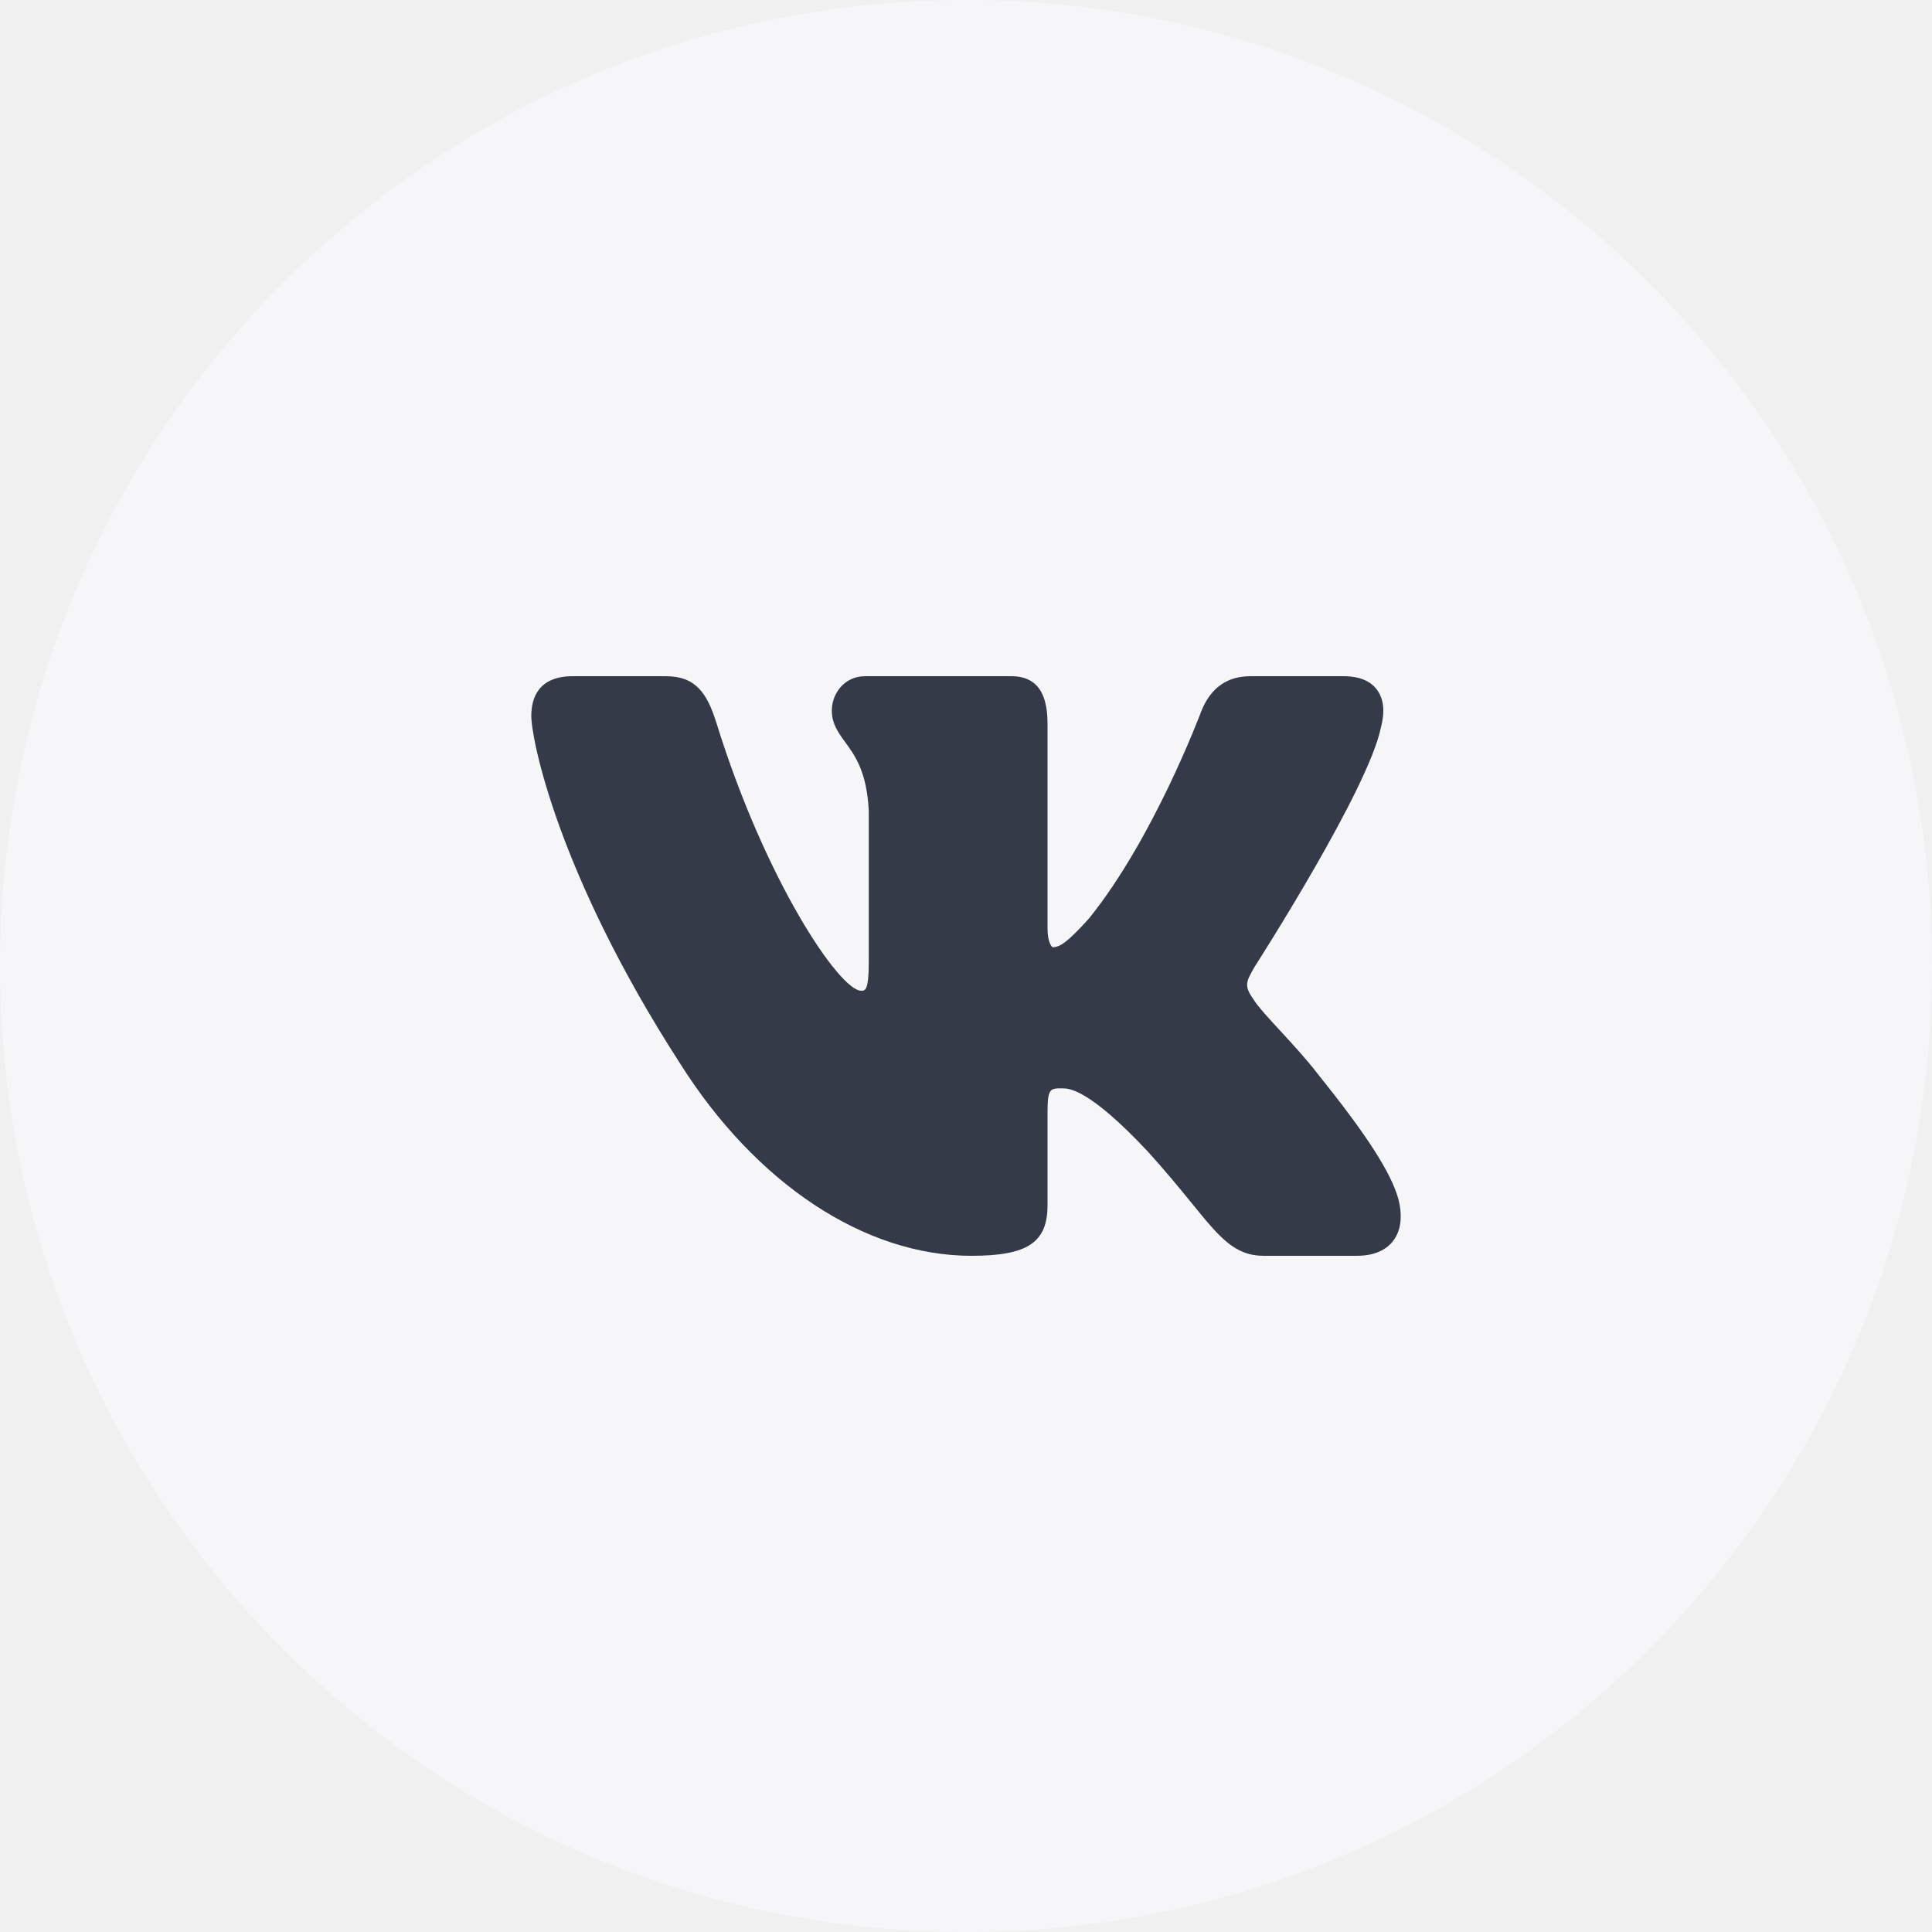
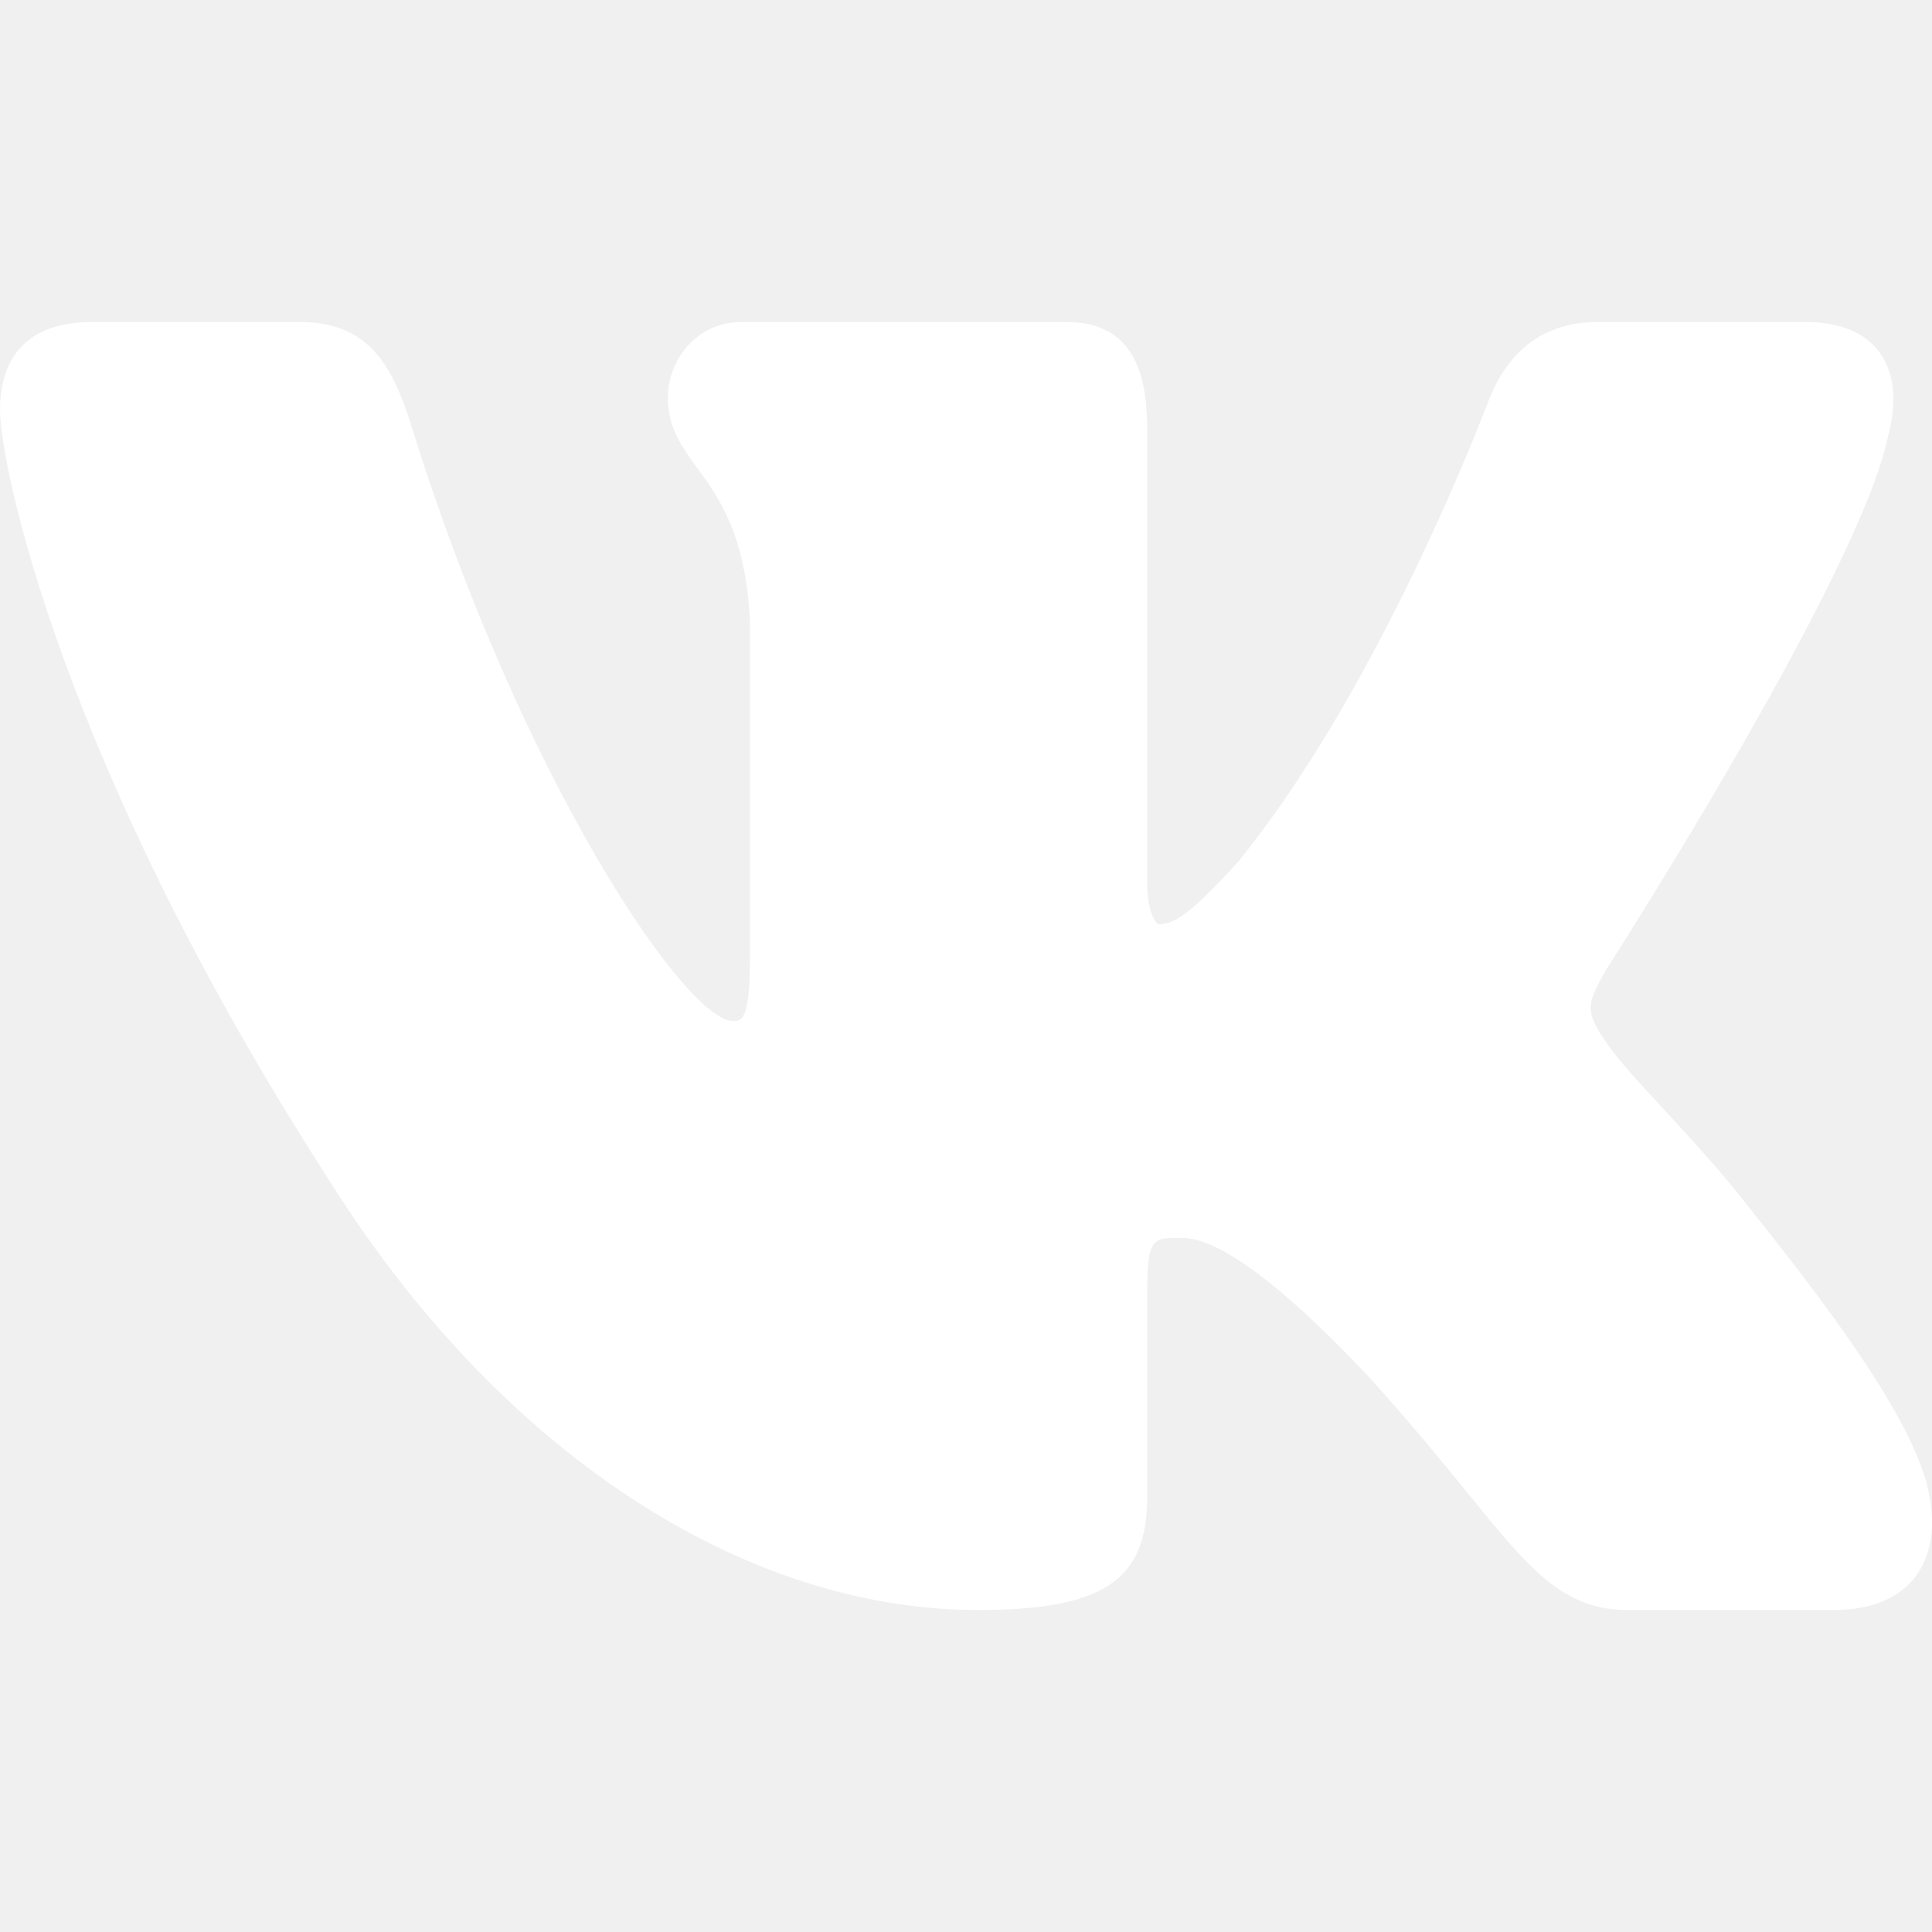
- <svg xmlns="http://www.w3.org/2000/svg" width="40" height="40" viewBox="0 0 40 40" fill="none">
-   <rect width="40" height="40" rx="20" fill="#F6F6F9" />
-   <path d="M28.09 26H26.164C25.559 26 25.247 25.615 24.679 24.917C24.444 24.629 24.153 24.27 23.767 23.844C22.538 22.533 22.127 22.533 21.991 22.533C21.74 22.533 21.688 22.533 21.688 23.042V24.951C21.688 25.726 21.275 26 20.112 26C17.906 26 15.649 24.508 14.075 22.01C11.548 18.092 11 15.303 11 14.823C11 14.448 11.149 14 11.86 14H13.786C14.409 14 14.643 14.358 14.836 14.977C15.846 18.23 17.382 20.512 17.83 20.512C17.91 20.512 17.987 20.512 17.987 19.921V16.786C17.947 15.977 17.697 15.635 17.496 15.361C17.355 15.167 17.222 14.985 17.222 14.711C17.222 14.361 17.48 14 17.912 14H20.938C21.61 14 21.688 14.573 21.688 15.004V19.222C21.688 19.511 21.773 19.603 21.794 19.611C21.939 19.61 22.09 19.522 22.543 19.02C23.883 17.364 24.856 14.766 24.866 14.739C25.057 14.248 25.4 14 25.889 14H27.814C28.151 14 28.389 14.102 28.524 14.302C28.652 14.492 28.674 14.746 28.591 15.059C28.332 16.337 26.065 19.876 25.969 20.027C25.791 20.342 25.753 20.41 25.964 20.71C26.059 20.857 26.277 21.093 26.507 21.342C26.762 21.619 27.051 21.932 27.285 22.237C28.288 23.485 28.786 24.255 28.947 24.807C29.063 25.245 28.968 25.512 28.867 25.659C28.762 25.815 28.541 26 28.09 26Z" fill="#343A48" />
+ <svg xmlns="http://www.w3.org/2000/svg" width="18" height="18" viewBox="0 0 18 18" fill="none">
+   <path d="M17.09 15H15.164C14.559 15 14.247 14.615 13.679 13.917C13.444 13.629 13.153 13.27 12.768 12.844C11.538 11.533 11.127 11.533 10.991 11.533C10.74 11.533 10.688 11.533 10.688 12.042V13.951C10.688 14.726 10.275 15 9.112 15C6.906 15 4.649 13.508 3.075 11.01C0.548 7.092 0 4.303 0 3.823C0 3.448 0.149 3 0.86 3H2.786C3.409 3 3.643 3.358 3.836 3.977C4.846 7.229 6.382 9.512 6.83 9.512C6.91 9.512 6.987 9.512 6.987 8.921V5.786C6.947 4.977 6.697 4.635 6.496 4.361C6.355 4.167 6.222 3.985 6.222 3.711C6.222 3.361 6.48 3 6.912 3H9.938C10.61 3 10.688 3.573 10.688 4.004V8.222C10.688 8.511 10.773 8.603 10.794 8.611C10.938 8.61 11.09 8.522 11.543 8.02C12.883 6.364 13.856 3.766 13.866 3.74C14.057 3.248 14.4 3 14.889 3H16.814C17.151 3 17.389 3.102 17.524 3.302C17.652 3.492 17.674 3.746 17.591 4.06C17.332 5.337 15.065 8.876 14.969 9.027C14.791 9.342 14.753 9.41 14.964 9.71C15.059 9.857 15.277 10.093 15.507 10.342C15.762 10.619 16.051 10.932 16.285 11.237C17.288 12.485 17.786 13.255 17.947 13.807C18.063 14.245 17.968 14.512 17.867 14.659C17.762 14.815 17.541 15 17.09 15Z" fill="white" />
</svg>
